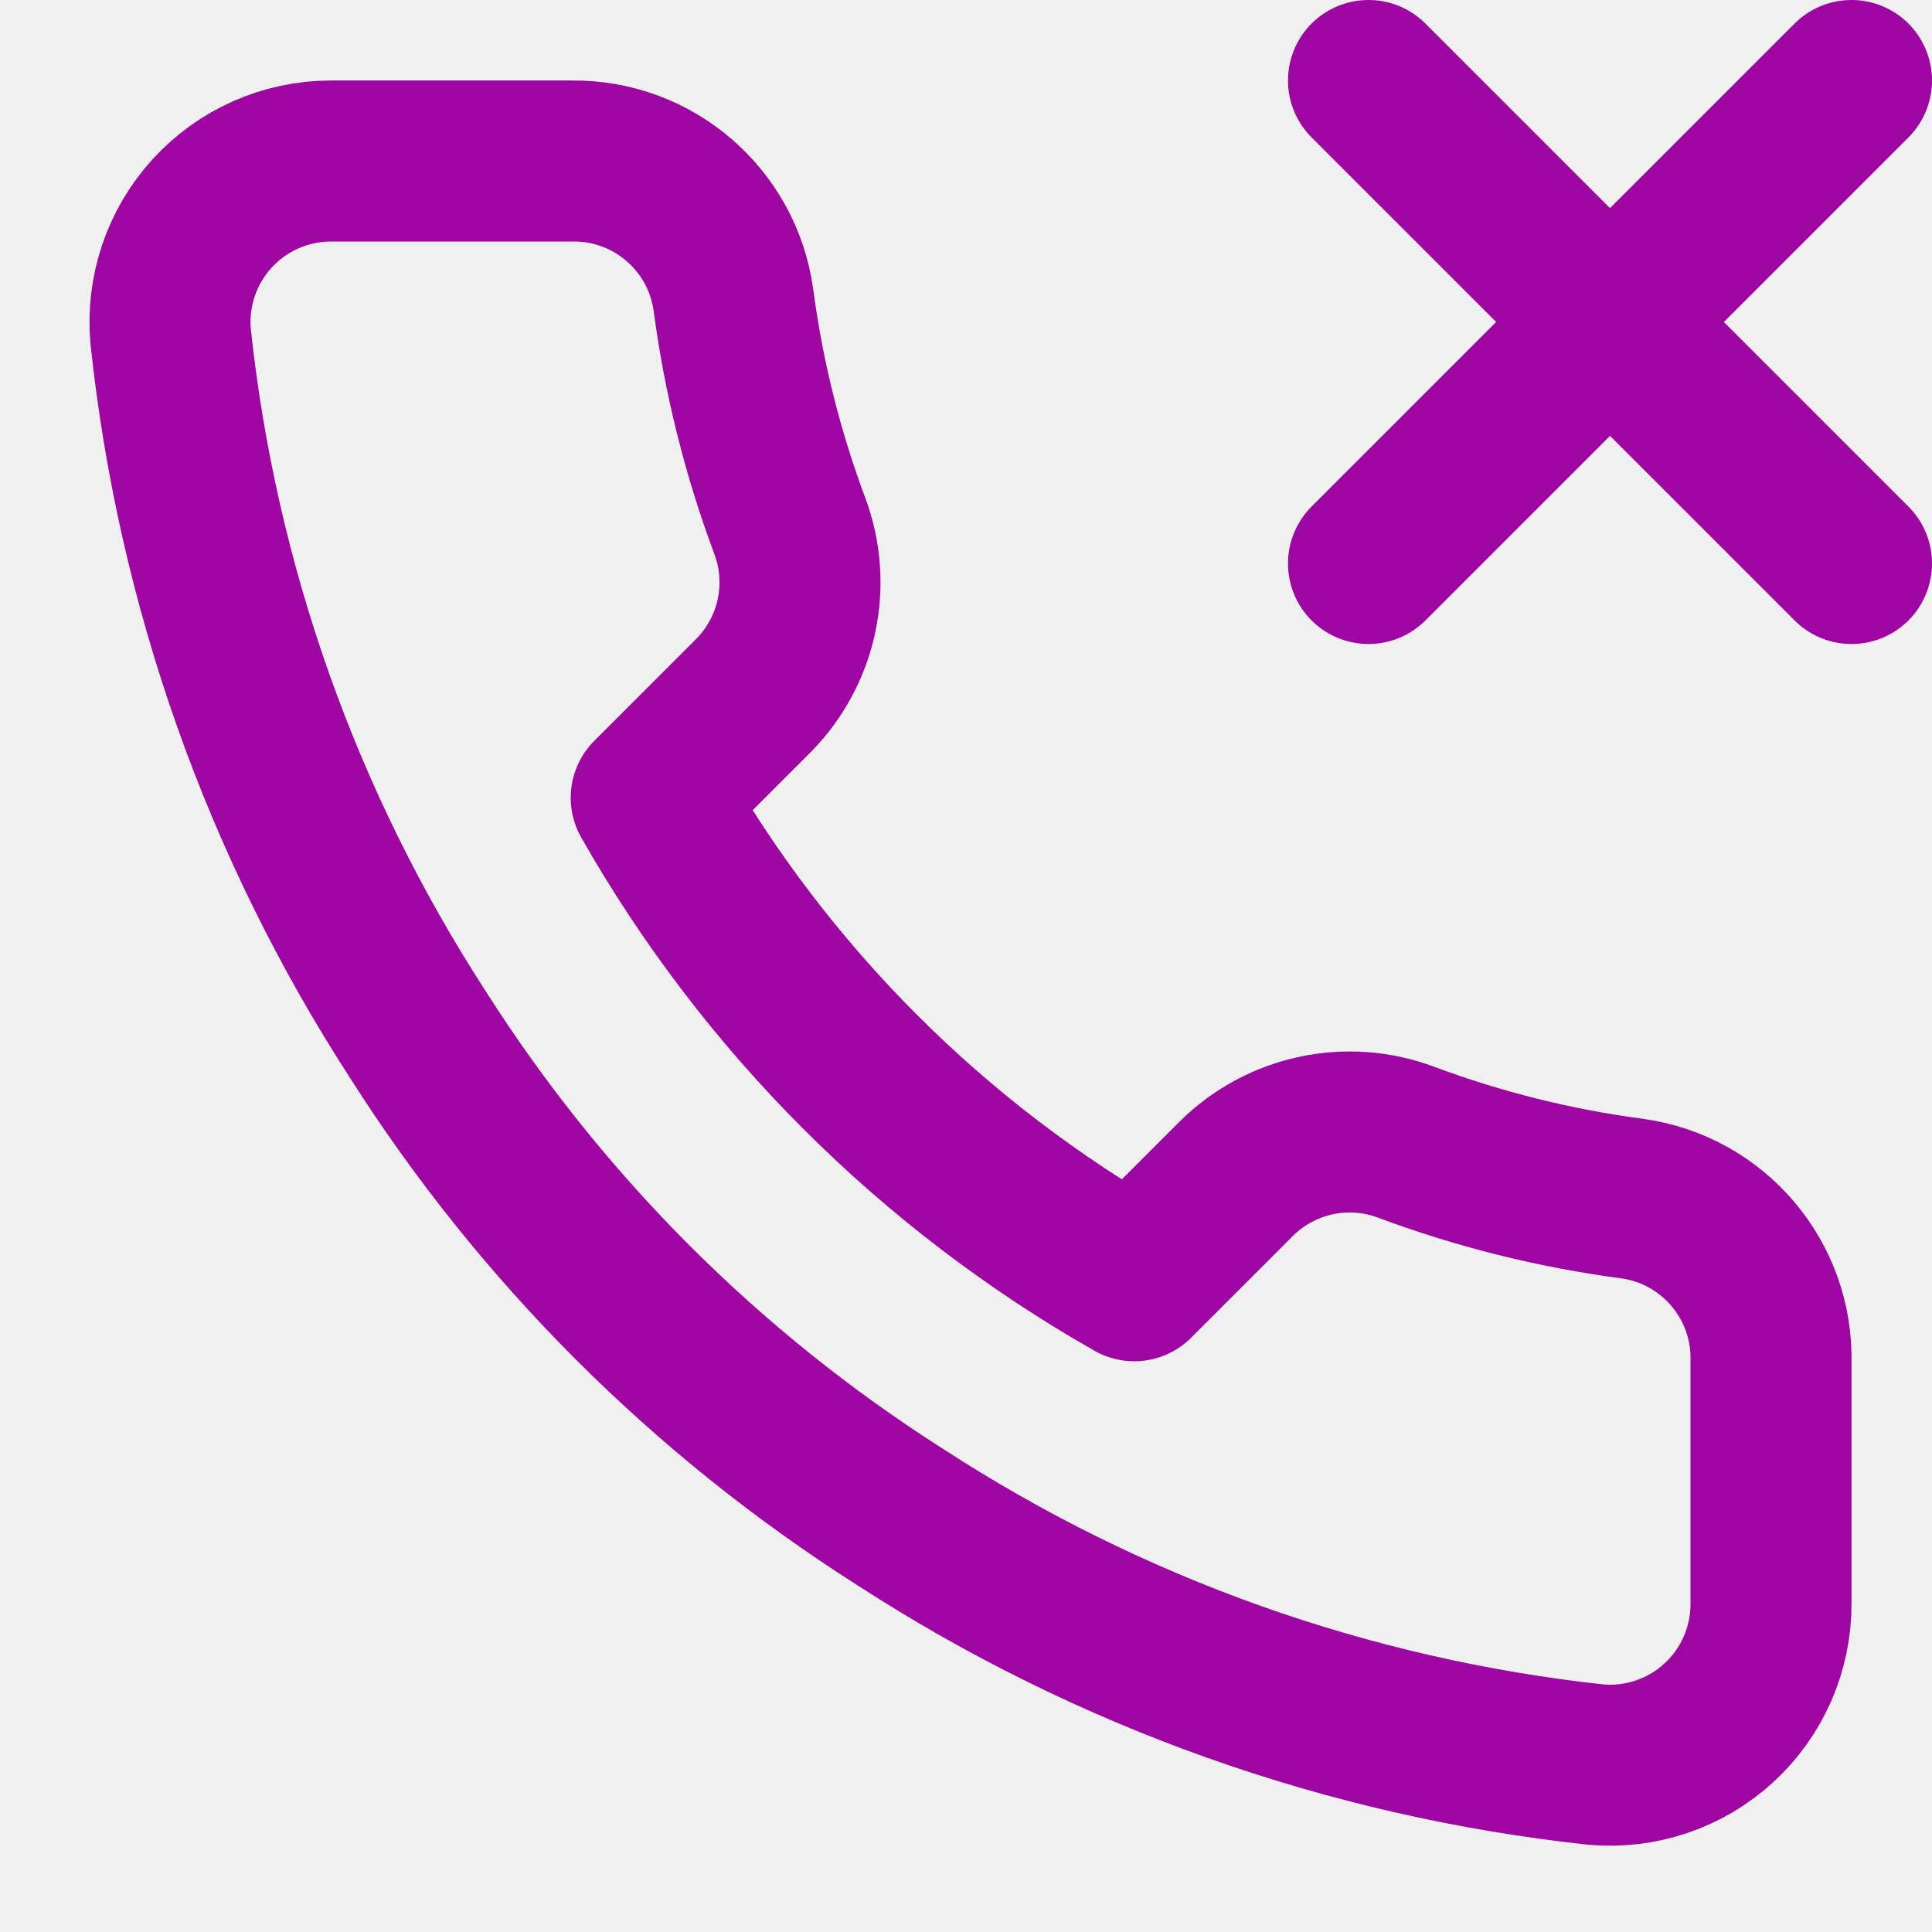
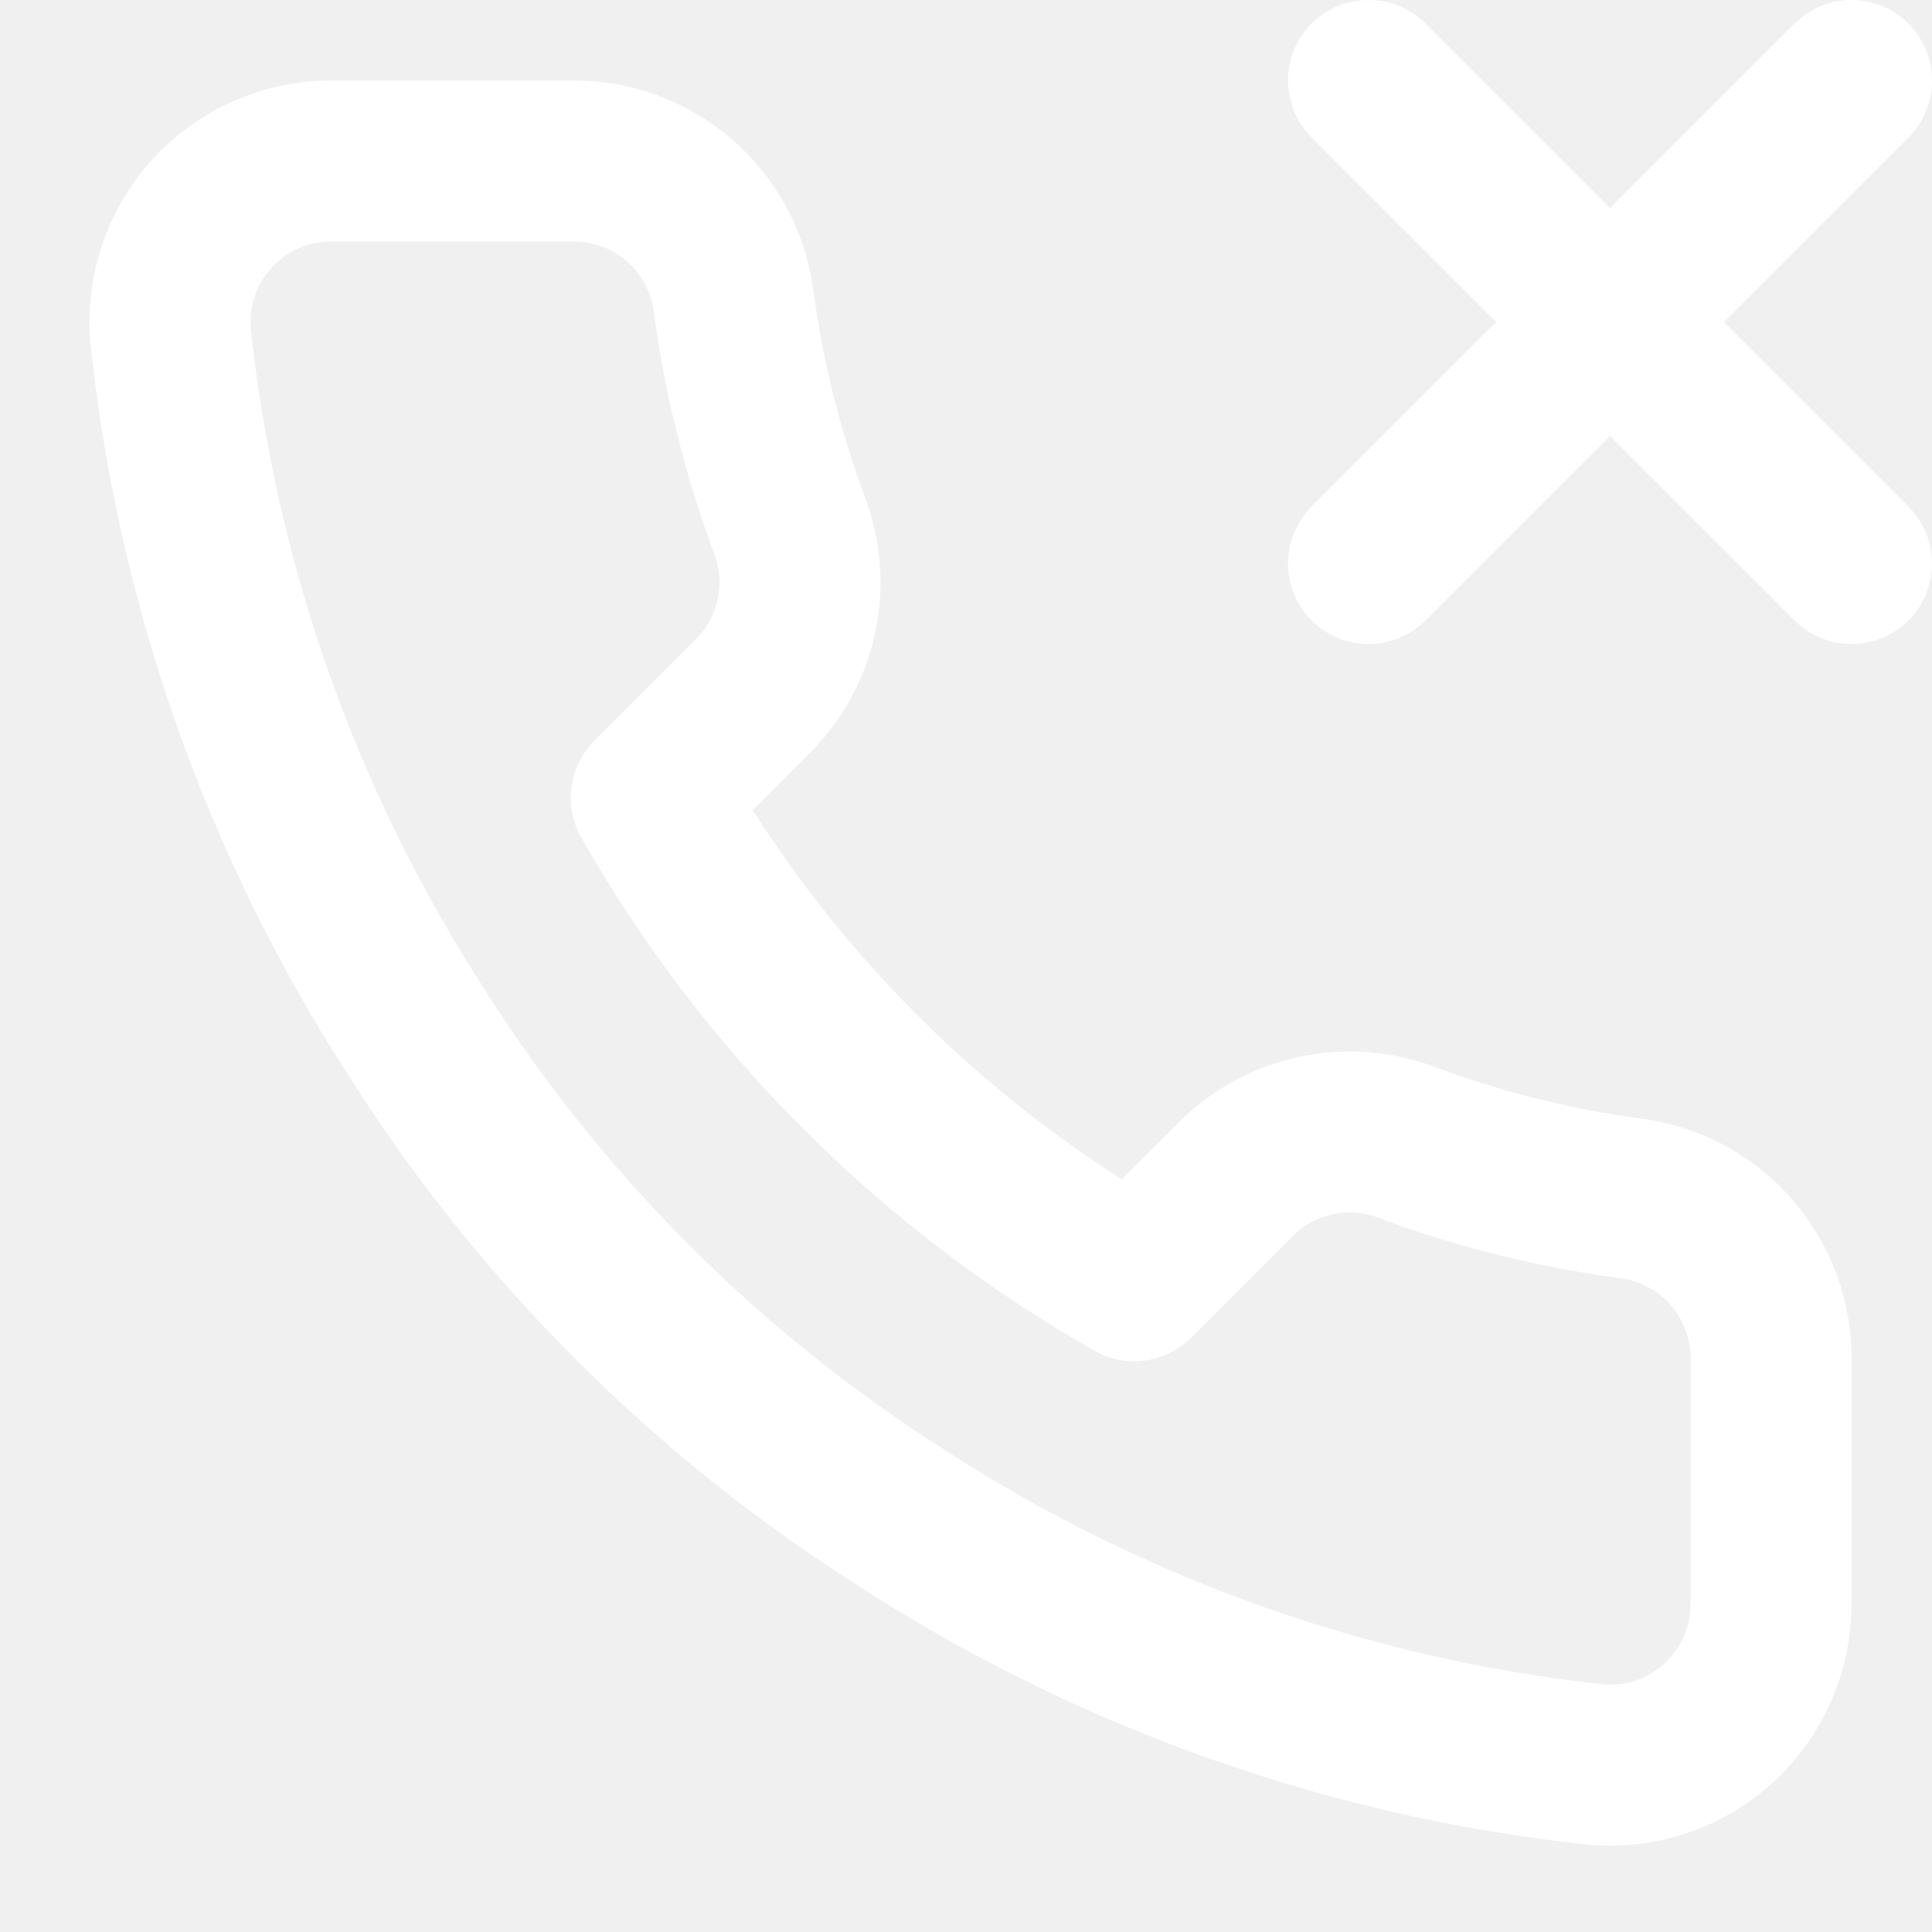
- <svg xmlns="http://www.w3.org/2000/svg" width="100" height="100" viewBox="0 0 24 24" fill="none" stroke="#9E05A3" stroke-width="2" stroke-linecap="round" stroke-linejoin="round" class="feather feather-phone-missed">
+ <svg xmlns="http://www.w3.org/2000/svg" width="100" height="100" viewBox="0 0 24 24" fill="none" stroke="#ffffff" stroke-width="2" stroke-linecap="round" stroke-linejoin="round" class="feather feather-phone-missed">
  <line x1="23" y1="1" x2="17" y2="7" />
  <line x1="17" y1="1" x2="23" y2="7" />
  <path d="M22 16.92v3a2 2 0 0 1-2.18 2 19.79 19.79 0 0 1-8.63-3.07 19.5 19.5 0 0 1-6-6 19.79 19.79 0 0 1-3.07-8.67A2 2 0 0 1 4.11 2h3a2 2 0 0 1 2 1.72 12.84 12.84 0 0 0 .7 2.81 2 2 0 0 1-.45 2.11L8.09 9.91a16 16 0 0 0 6 6l1.27-1.27a2 2 0 0 1 2.11-.45 12.84 12.84 0 0 0 2.81.7A2 2 0 0 1 22 16.92z" />
</svg>
